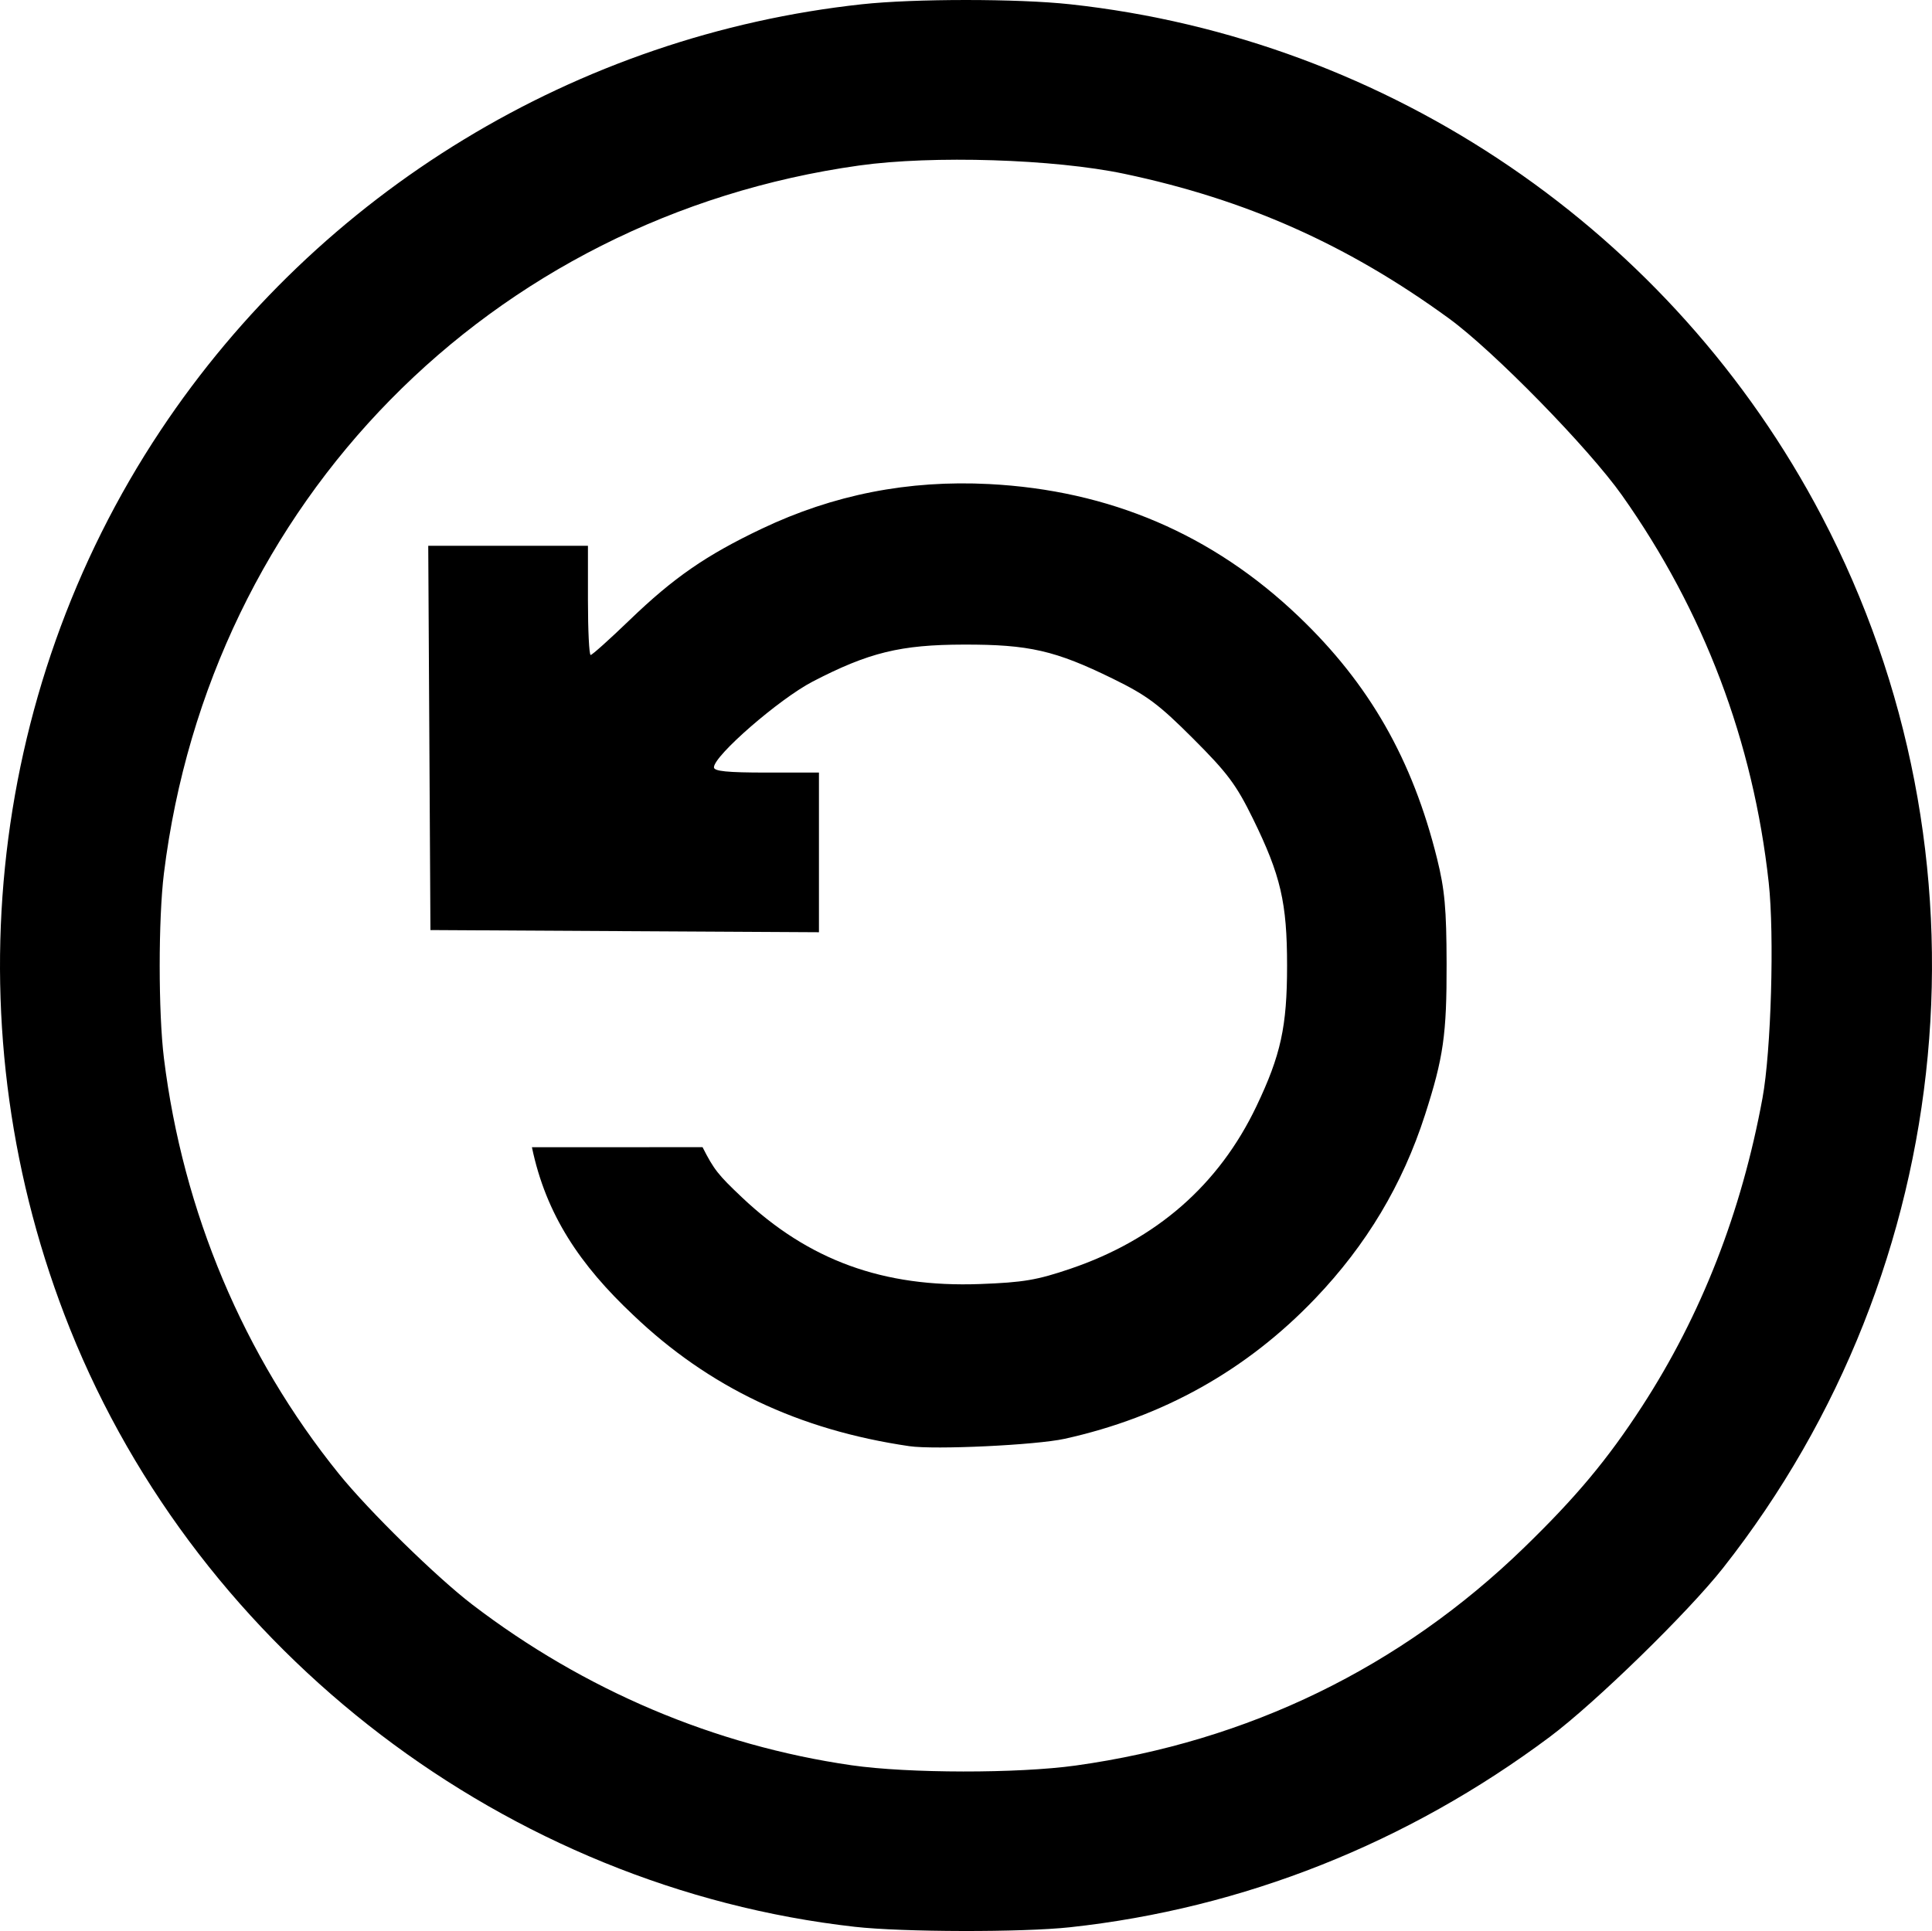
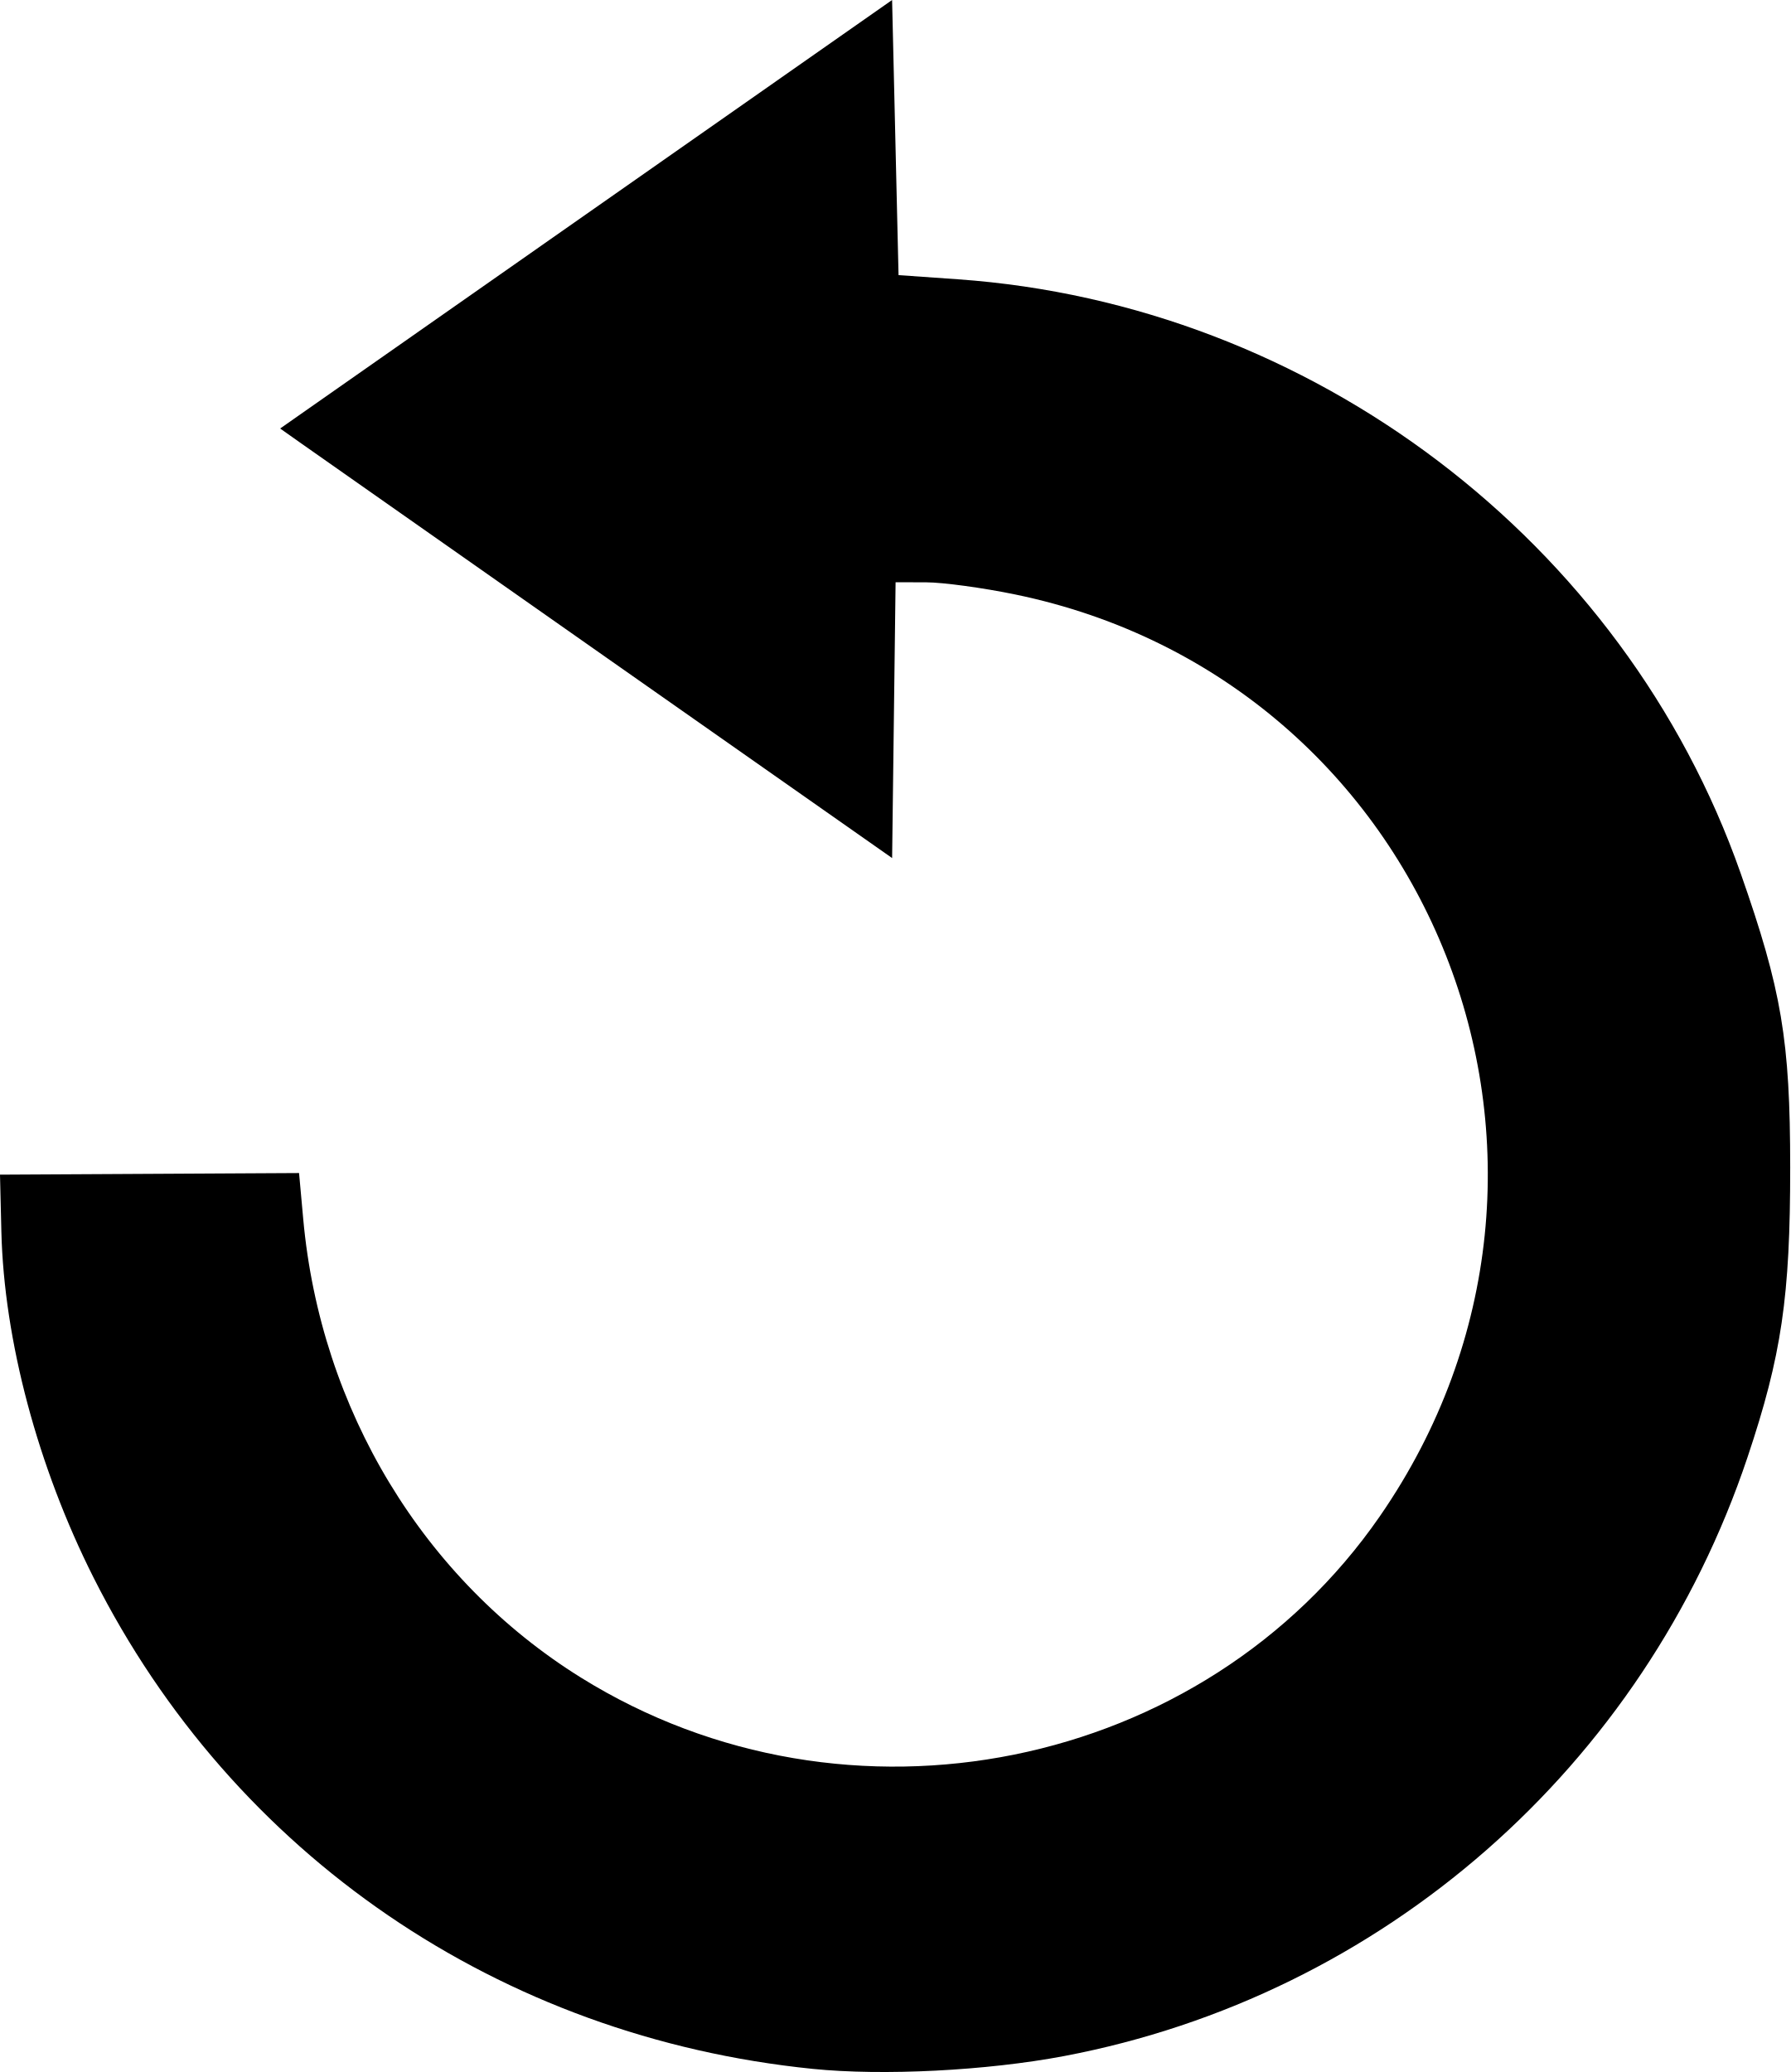
- <svg xmlns="http://www.w3.org/2000/svg" id="svg8" version="1.1" viewBox="0 0 24 23.99" height="23.99mm" width="24mm">
+ <svg xmlns="http://www.w3.org/2000/svg" width="73.271mm" height="84.802mm" viewBox="0 0 73.271 84.802" version="1.1" id="svg8">
  <defs id="defs2" />
-   <g transform="matrix(0.1971998,0,0,0.1971998,-5.309661,-11.97025)" id="layer1">
-     <path id="path837" d="M 80.763,182.091 C 58.894,179.622 39.531,164.869 31.338,144.431 23.844,125.737 25.992,104.427 37.046,87.81 47.043,72.783 63.277,62.918 81.215,60.97 84.512,60.612 91.037,60.612 94.333,60.97 114.461,63.155 132.292,75.304 141.689,93.234 152.842,114.513 150.399,140.525 135.469,159.483 133.263,162.284 127.411,167.99 124.551,170.127 115.586,176.827 105.232,180.936 94.333,182.12 91.314,182.448 83.783,182.432 80.763,182.091 Z M 94.693,171.931 C 105.566,170.414 115.147,165.757 122.93,158.206 126.213,155.021 128.193,152.649 130.365,149.303 134.101,143.544 136.629,137.071 137.952,129.879 138.496,126.92 138.707,119.617 138.344,116.307 137.368,107.413 134.261,99.208 129.105,91.911 127.003,88.936 121.013,82.812 118.201,80.764 111.82,76.117 105.423,73.267 97.738,71.649 93.331,70.721 85.668,70.481 81.055,71.127 57.804,74.382 40.143,92.36 37.252,115.717 36.896,118.595 36.896,124.494 37.252,127.373 38.449,137.046 42.271,146.122 48.277,153.559 50.159,155.889 54.429,160.073 56.686,161.798 63.743,167.192 71.945,170.667 80.561,171.914 84.139,172.431 91.044,172.44 94.693,171.931 Z M 84.202,151.811 C 77.233,150.789 71.578,148.101 66.808,143.544 63.477,140.409 61.322,137.242 60.433,132.977 H 65.824 C 70.937,132.977 71.181,132.973 71.181,132.973 71.899,134.392 72.17,134.723 73.662,136.135 77.86,140.106 82.569,141.822 88.655,141.597 91.392,141.495 92.25,141.35 94.375,140.627 99.77,138.791 103.706,135.351 106.067,130.408 107.609,127.18 108.003,125.374 108.003,121.545 108.003,117.573 107.603,115.847 105.855,112.284 104.802,110.137 104.253,109.401 102.085,107.234 99.918,105.067 99.182,104.517 97.035,103.464 93.403,101.682 91.749,101.303 87.642,101.311 83.653,101.318 81.655,101.807 78.122,103.639 76.02,104.729 71.899,108.308 71.899,109.044 71.899,109.29 72.743,109.374 75.207,109.374 H 78.514 V 114.404 119.433 L 66.277,119.365 54.04,119.296 53.971,107.191 53.902,95.086 H 58.932 63.962 V 98.526 C 63.962,100.418 64.039,101.966 64.133,101.966 64.227,101.966 65.329,100.978 66.581,99.771 69.359,97.094 71.4,95.682 74.908,94.013 79.428,91.863 84.141,90.936 89.23,91.197 96.824,91.587 103.32,94.367 108.74,99.546 113.186,103.793 115.904,108.551 117.452,114.798 117.935,116.748 118.044,117.945 118.052,121.412 118.062,125.873 117.854,127.331 116.692,130.937 115.276,135.332 113.009,139.125 109.773,142.511 105.461,147.025 100.184,149.979 93.992,151.347 92.196,151.744 85.81,152.047 84.202,151.811 Z" style="fill:#000000;stroke-width:0.265" />
+   <g id="layer1" transform="translate(-91.45806,-153.8501)">
+     <path style="fill:#000000;stroke-width:0.265" d="m 124.719,238.524 c -12.804,-1.298 -23.706,-8.744 -29.428,-20.099 -2.288,-4.54 -3.669,-9.724 -3.777,-14.17 l -0.056,-2.329 6.12,-0.033 6.12,-0.033 0.17,1.875 c 0.707,7.806 4.923,14.768 11.373,18.779 10.891,6.773 25.48,3.825 32.692,-6.607 9.996,-14.46 2.187,-34.196 -14.93,-37.728 -1.312,-0.271 -2.949,-0.494 -3.638,-0.496 l -1.252,-0.003 -0.071,5.644 -0.071,5.644 -11.642,-8.167 c -6.403,-4.492 -12.038,-8.447 -12.523,-8.79 l -0.882,-0.623 12.523,-8.769 12.523,-8.769 0.132,5.63 0.132,5.63 2.431,0.171 c 14.474,1.019 27.262,10.721 32.033,24.303 1.682,4.79 2.028,6.837 2.03,12.039 0.002,5.3 -0.351,7.702 -1.745,11.864 -4.244,12.673 -14.935,22.041 -27.974,24.513 -3.161,0.599 -7.412,0.816 -10.291,0.524 z" id="path847" />
  </g>
</svg>
